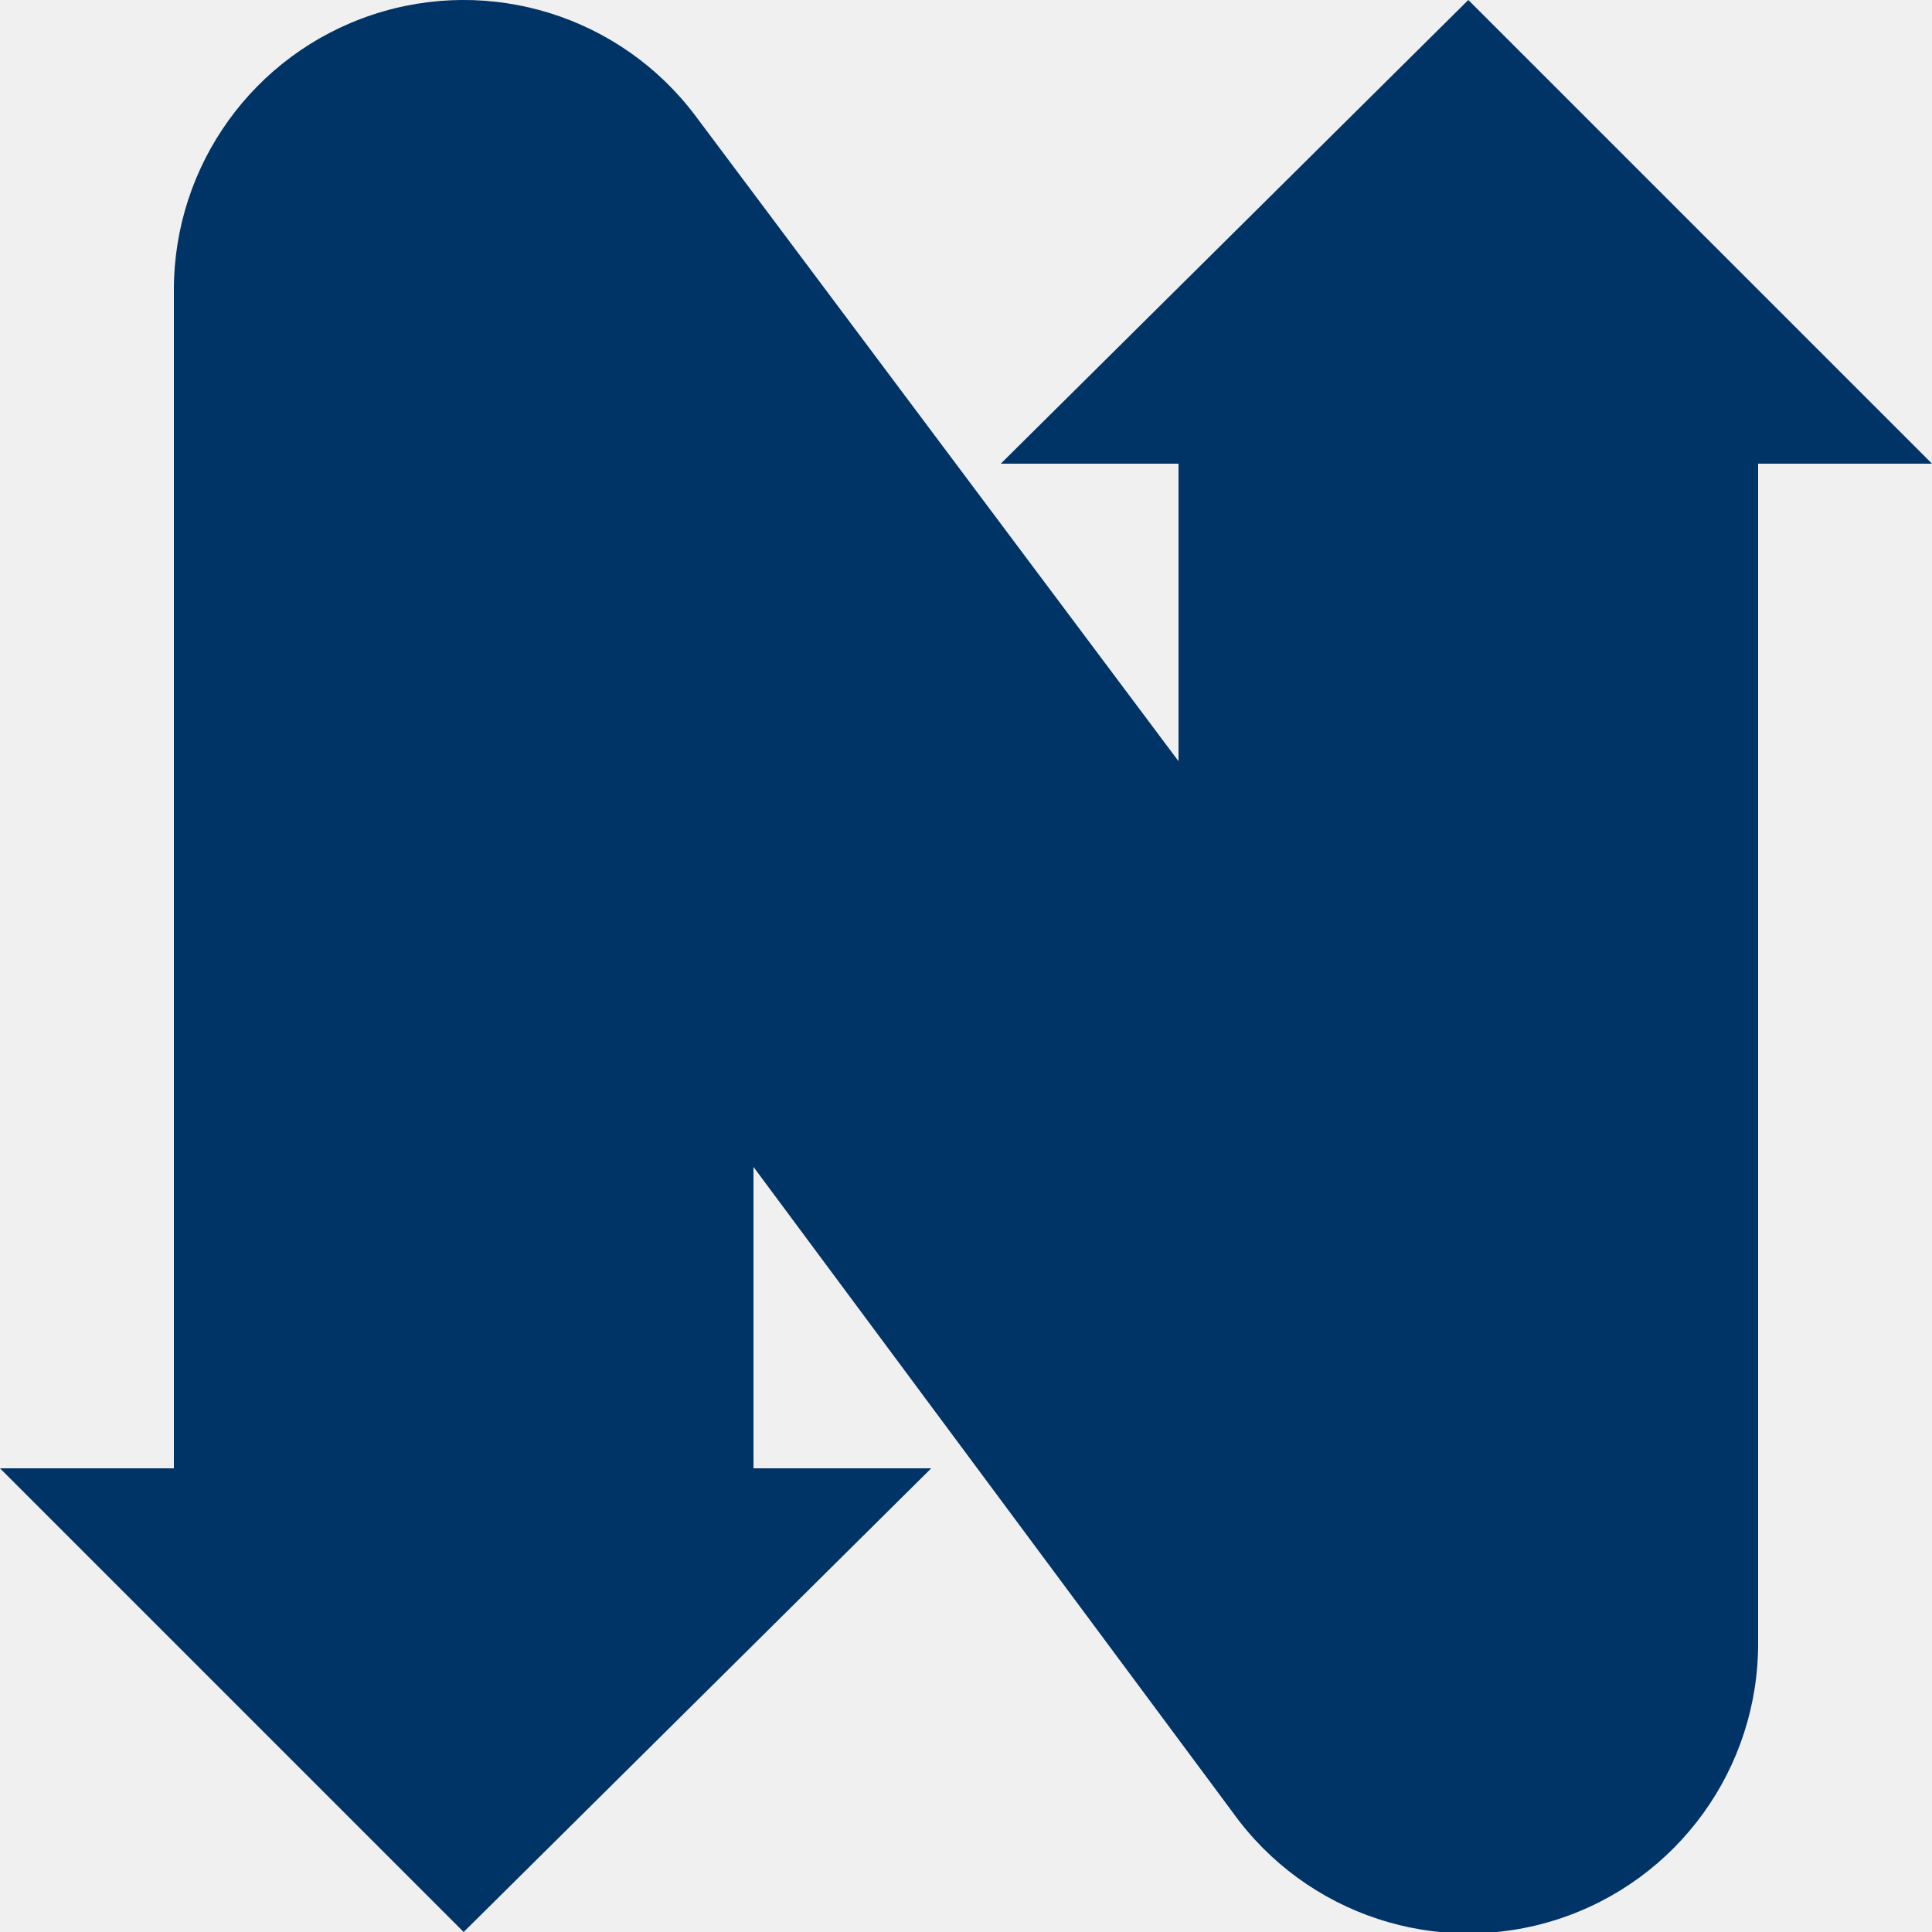
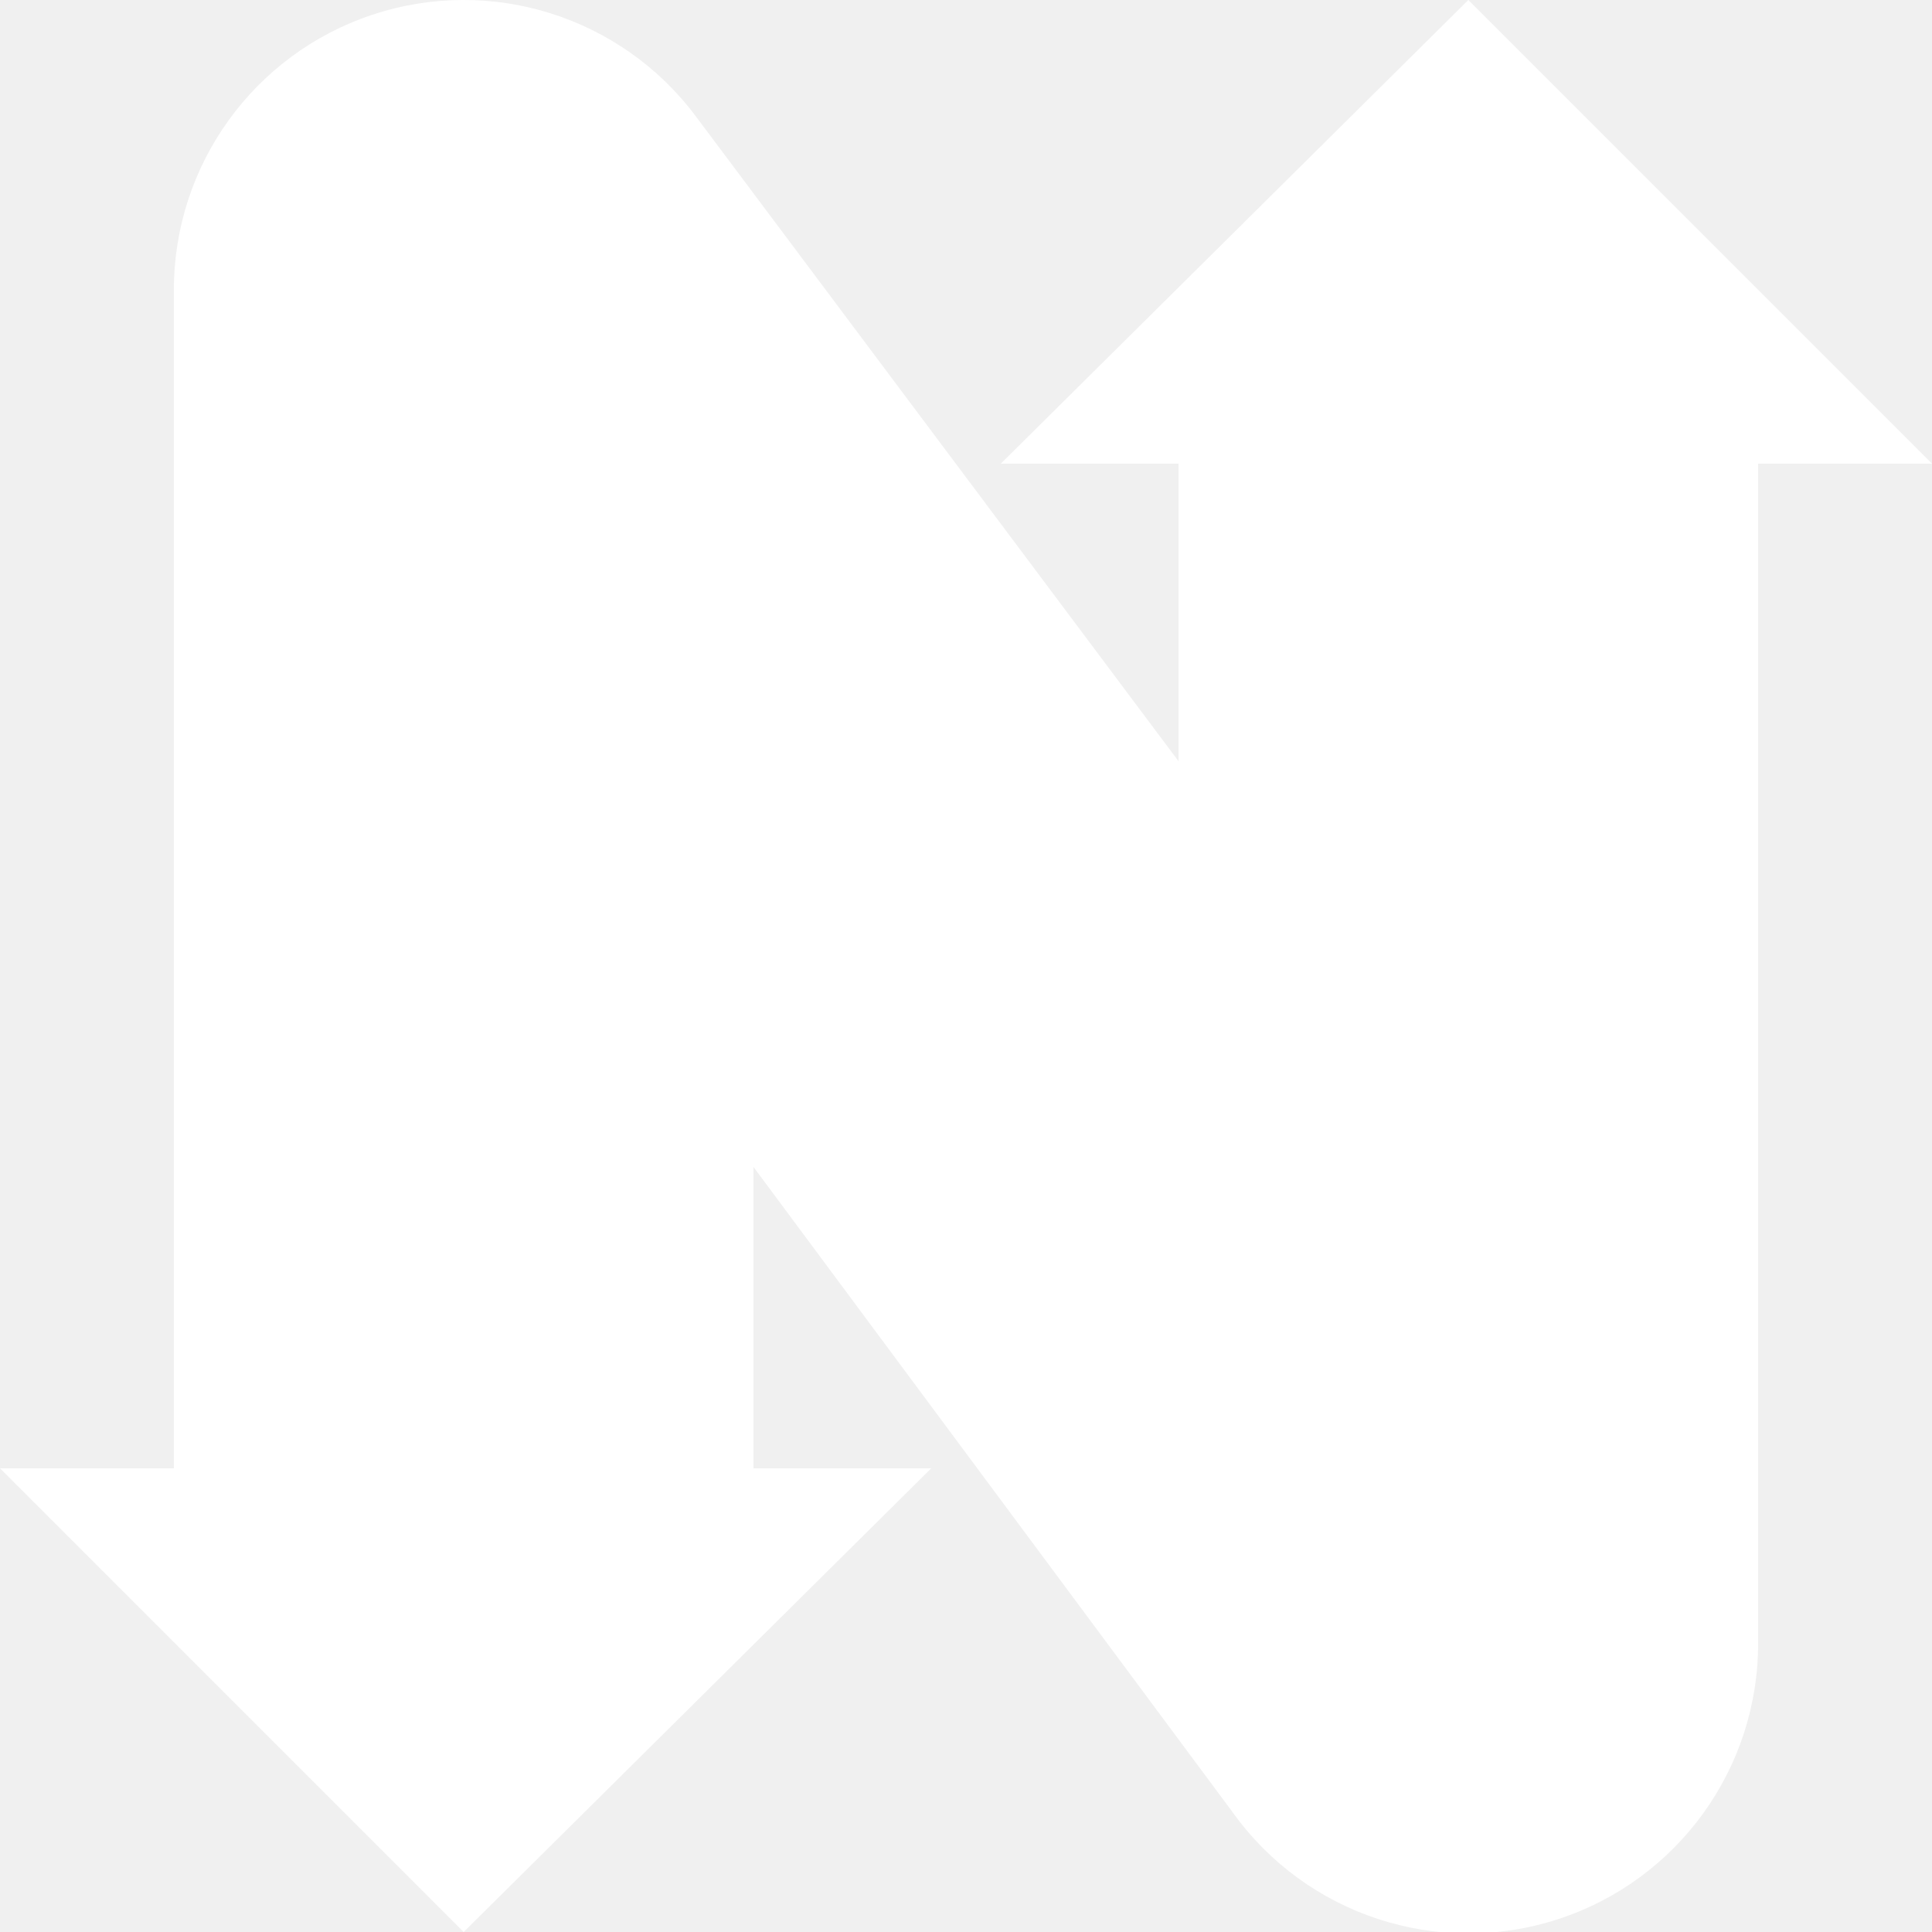
<svg xmlns="http://www.w3.org/2000/svg" version="1.1" width="500" height="500">
-   <path fill="#003366" d="M120 500 L0 380 H45 V75 A75 75 0 0 1 180 30 L305 197 V120 H259 L380 0 L500 120 H455 V425 A75 75 0 0 1 319 469 L195 302 L195 380 H241 Z" />
+   <path fill="#ffffff" d="M120 500 L0 380 H45 V75 A75 75 0 0 1 180 30 L305 197 V120 H259 L380 0 L500 120 H455 V425 A75 75 0 0 1 319 469 L195 302 L195 380 H241 Z" />
</svg>
